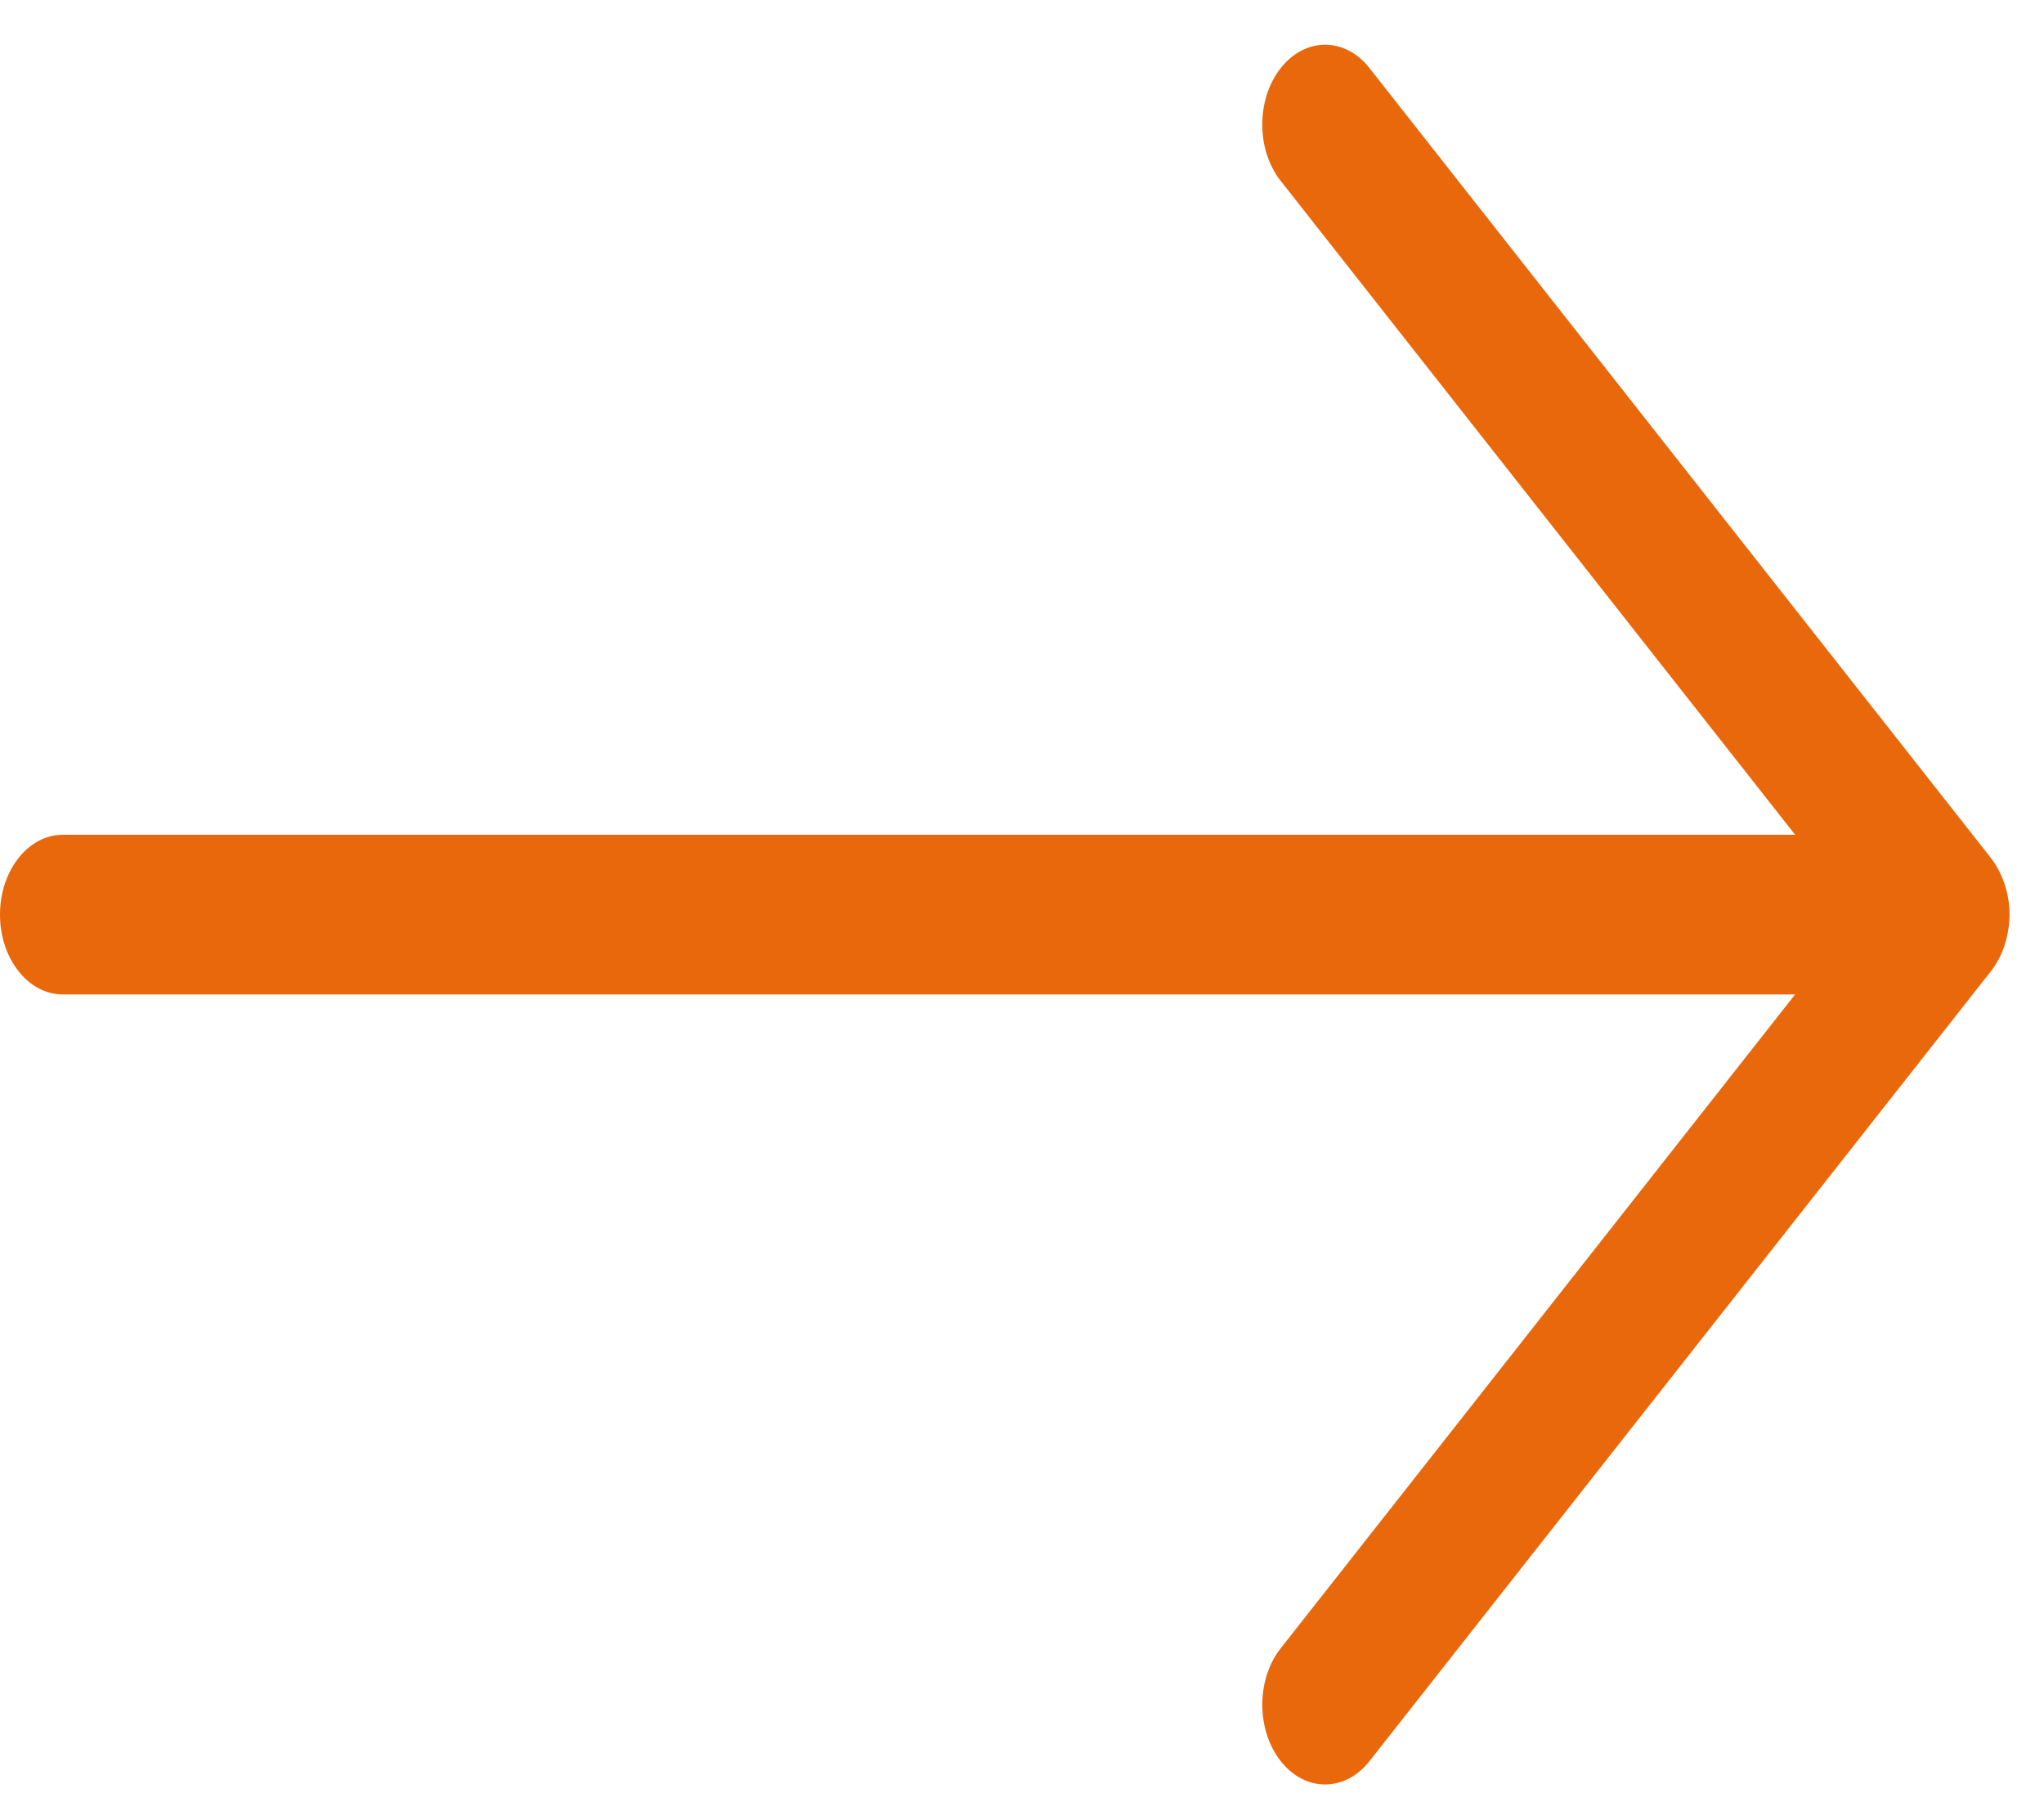
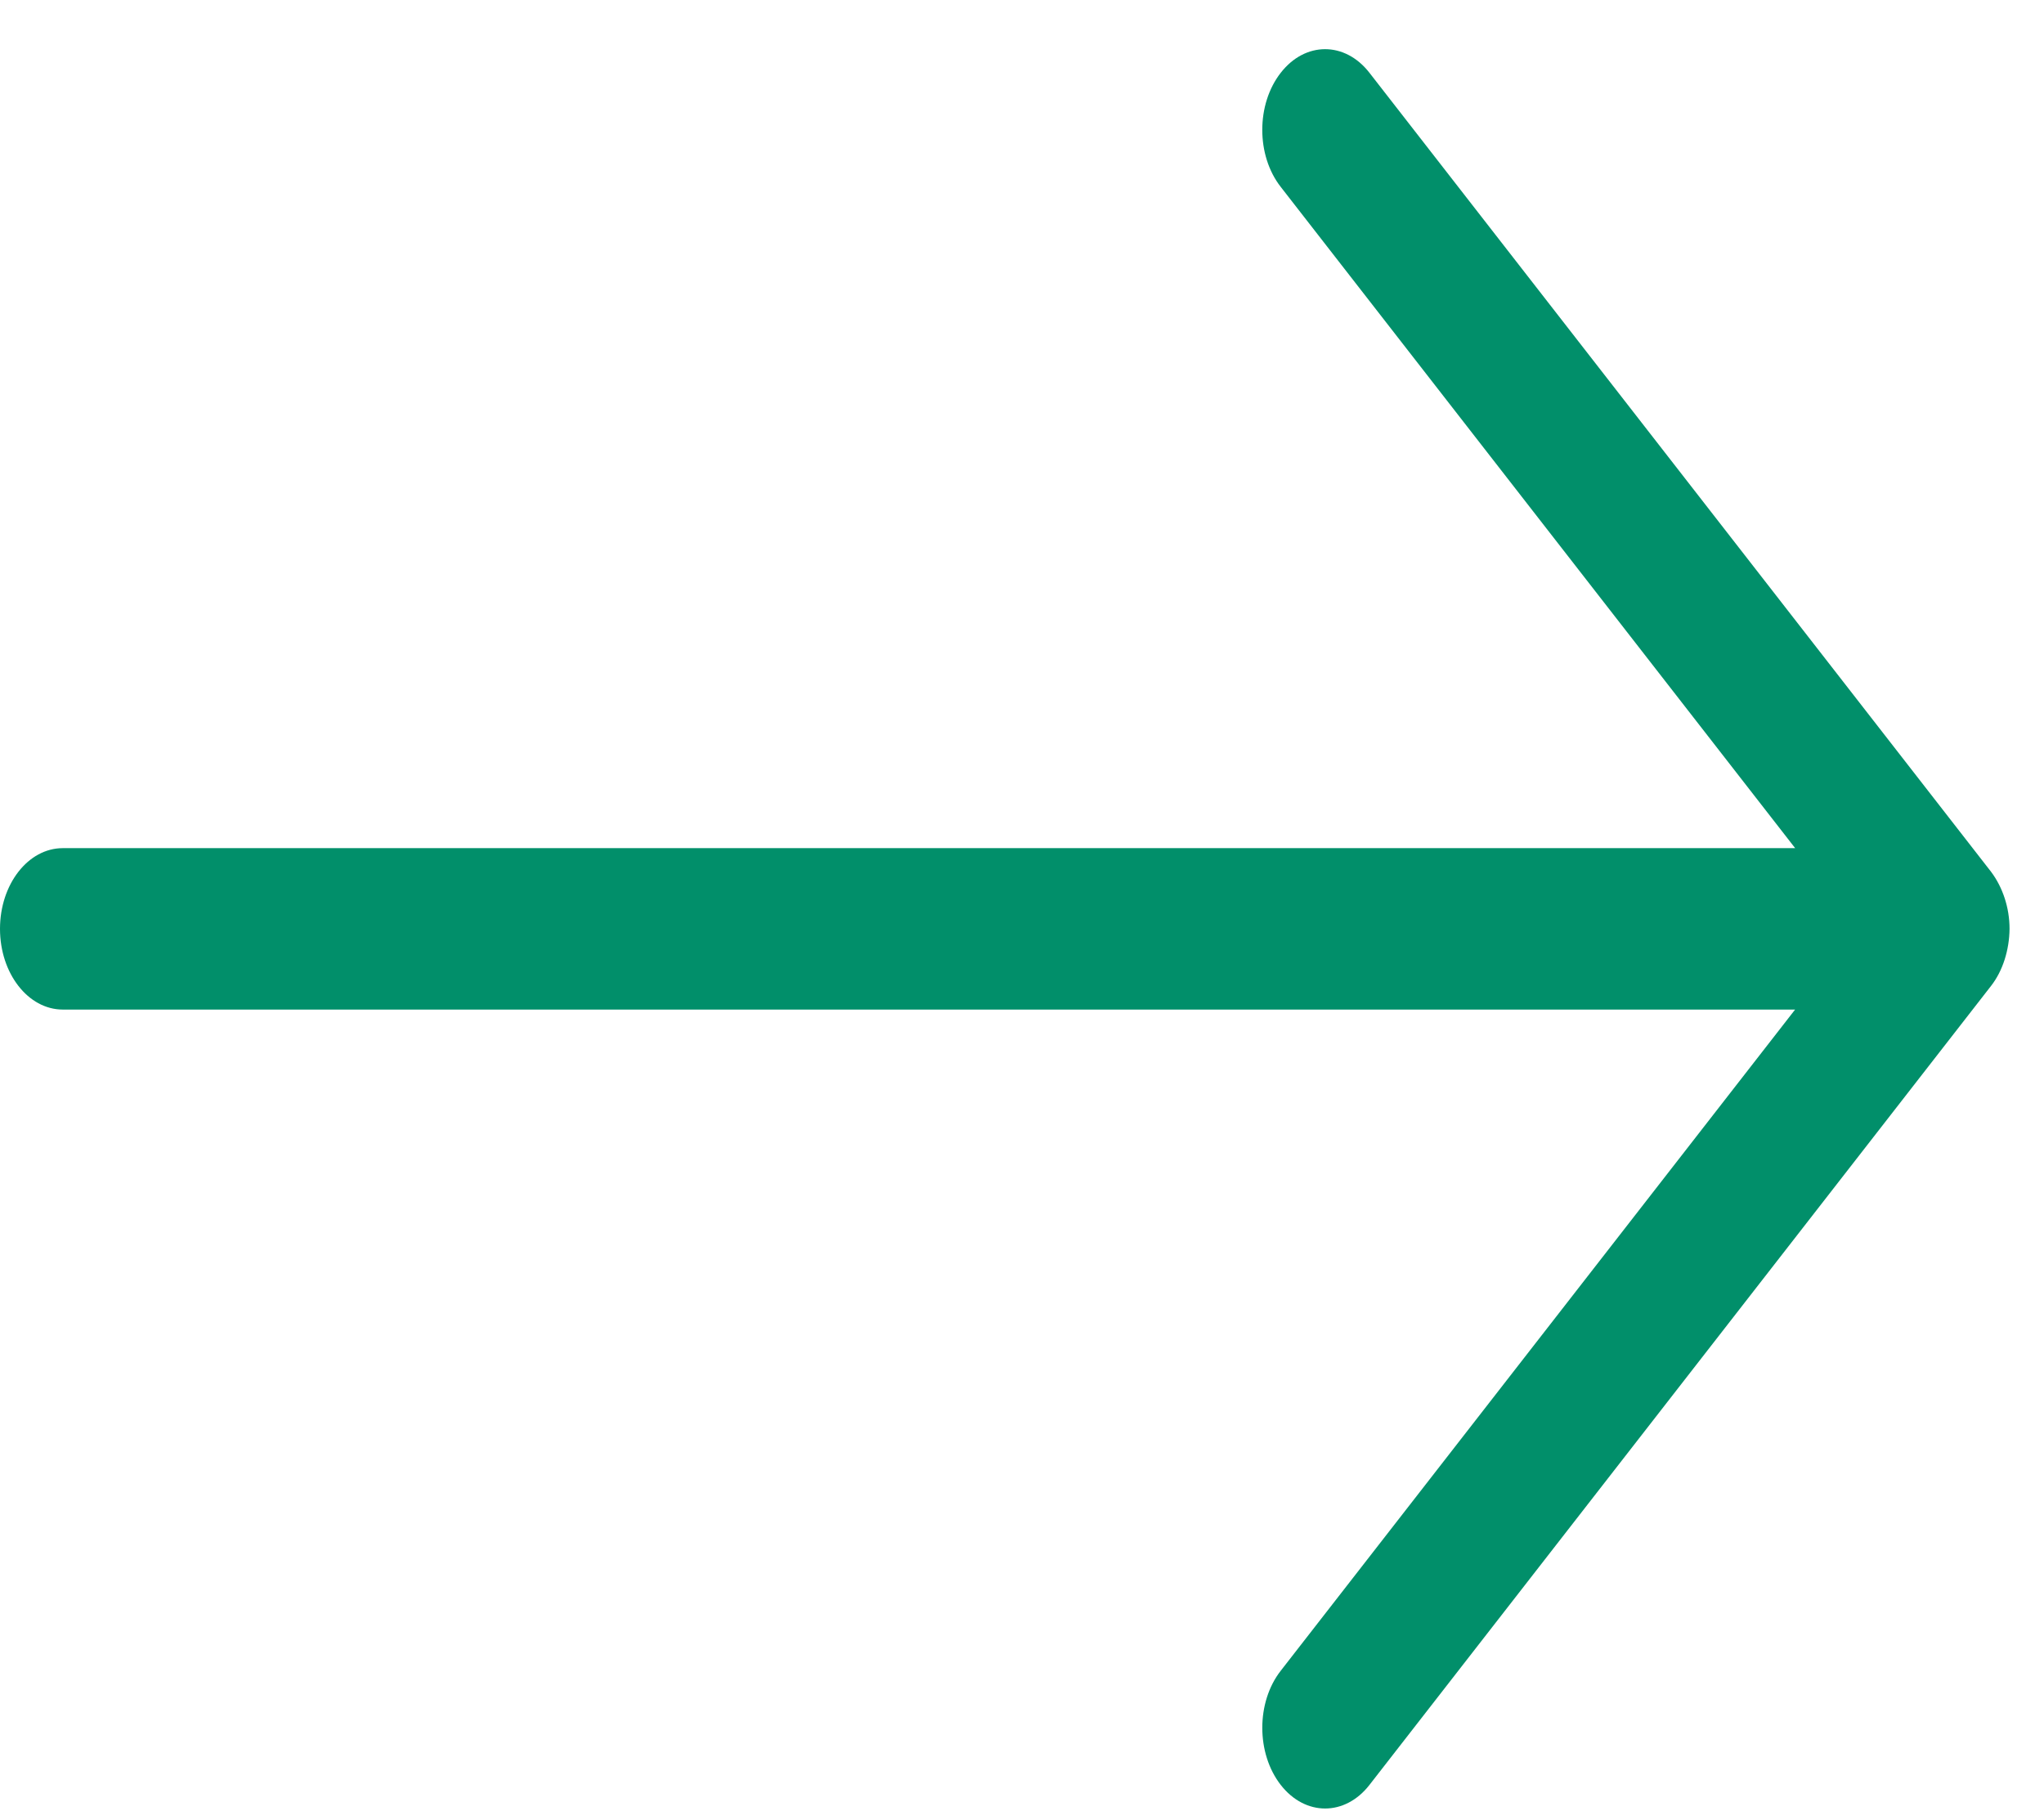
<svg xmlns="http://www.w3.org/2000/svg" width="35" height="31" viewBox="0 0 35 31" fill="none">
-   <path fill-rule="evenodd" clip-rule="evenodd" d="M34.41 15.661C34.41 15.3 34.291 14.955 34.094 14.695L23.45 1.166C23.03 0.632 22.349 0.633 21.93 1.166C21.509 1.699 21.509 2.565 21.93 3.098L30.739 14.294H1.075C0.482 14.294 0 14.906 0 15.661C0 16.416 0.482 17.028 1.075 17.028H30.738L21.93 28.224C21.509 28.757 21.51 29.623 21.93 30.156C22.35 30.689 23.031 30.689 23.45 30.156L34.094 16.627C34.295 16.371 34.406 16.02 34.41 15.661Z" fill="#E9680B" />
+   <path fill-rule="evenodd" clip-rule="evenodd" d="M34.41 15.905C34.41 15.539 34.291 15.19 34.094 14.928L23.45 1.247C23.03 0.706 22.349 0.708 21.93 1.247C21.509 1.786 21.509 2.661 21.93 3.2L30.739 14.523H1.075C0.482 14.523 0 15.141 0 15.905C0 16.668 0.482 17.287 1.075 17.287H30.738L21.93 28.609C21.509 29.148 21.51 30.023 21.93 30.563C22.35 31.102 23.031 31.102 23.45 30.563L34.094 16.881C34.295 16.623 34.406 16.267 34.41 15.905Z" fill="#018F6A" />
</svg>
